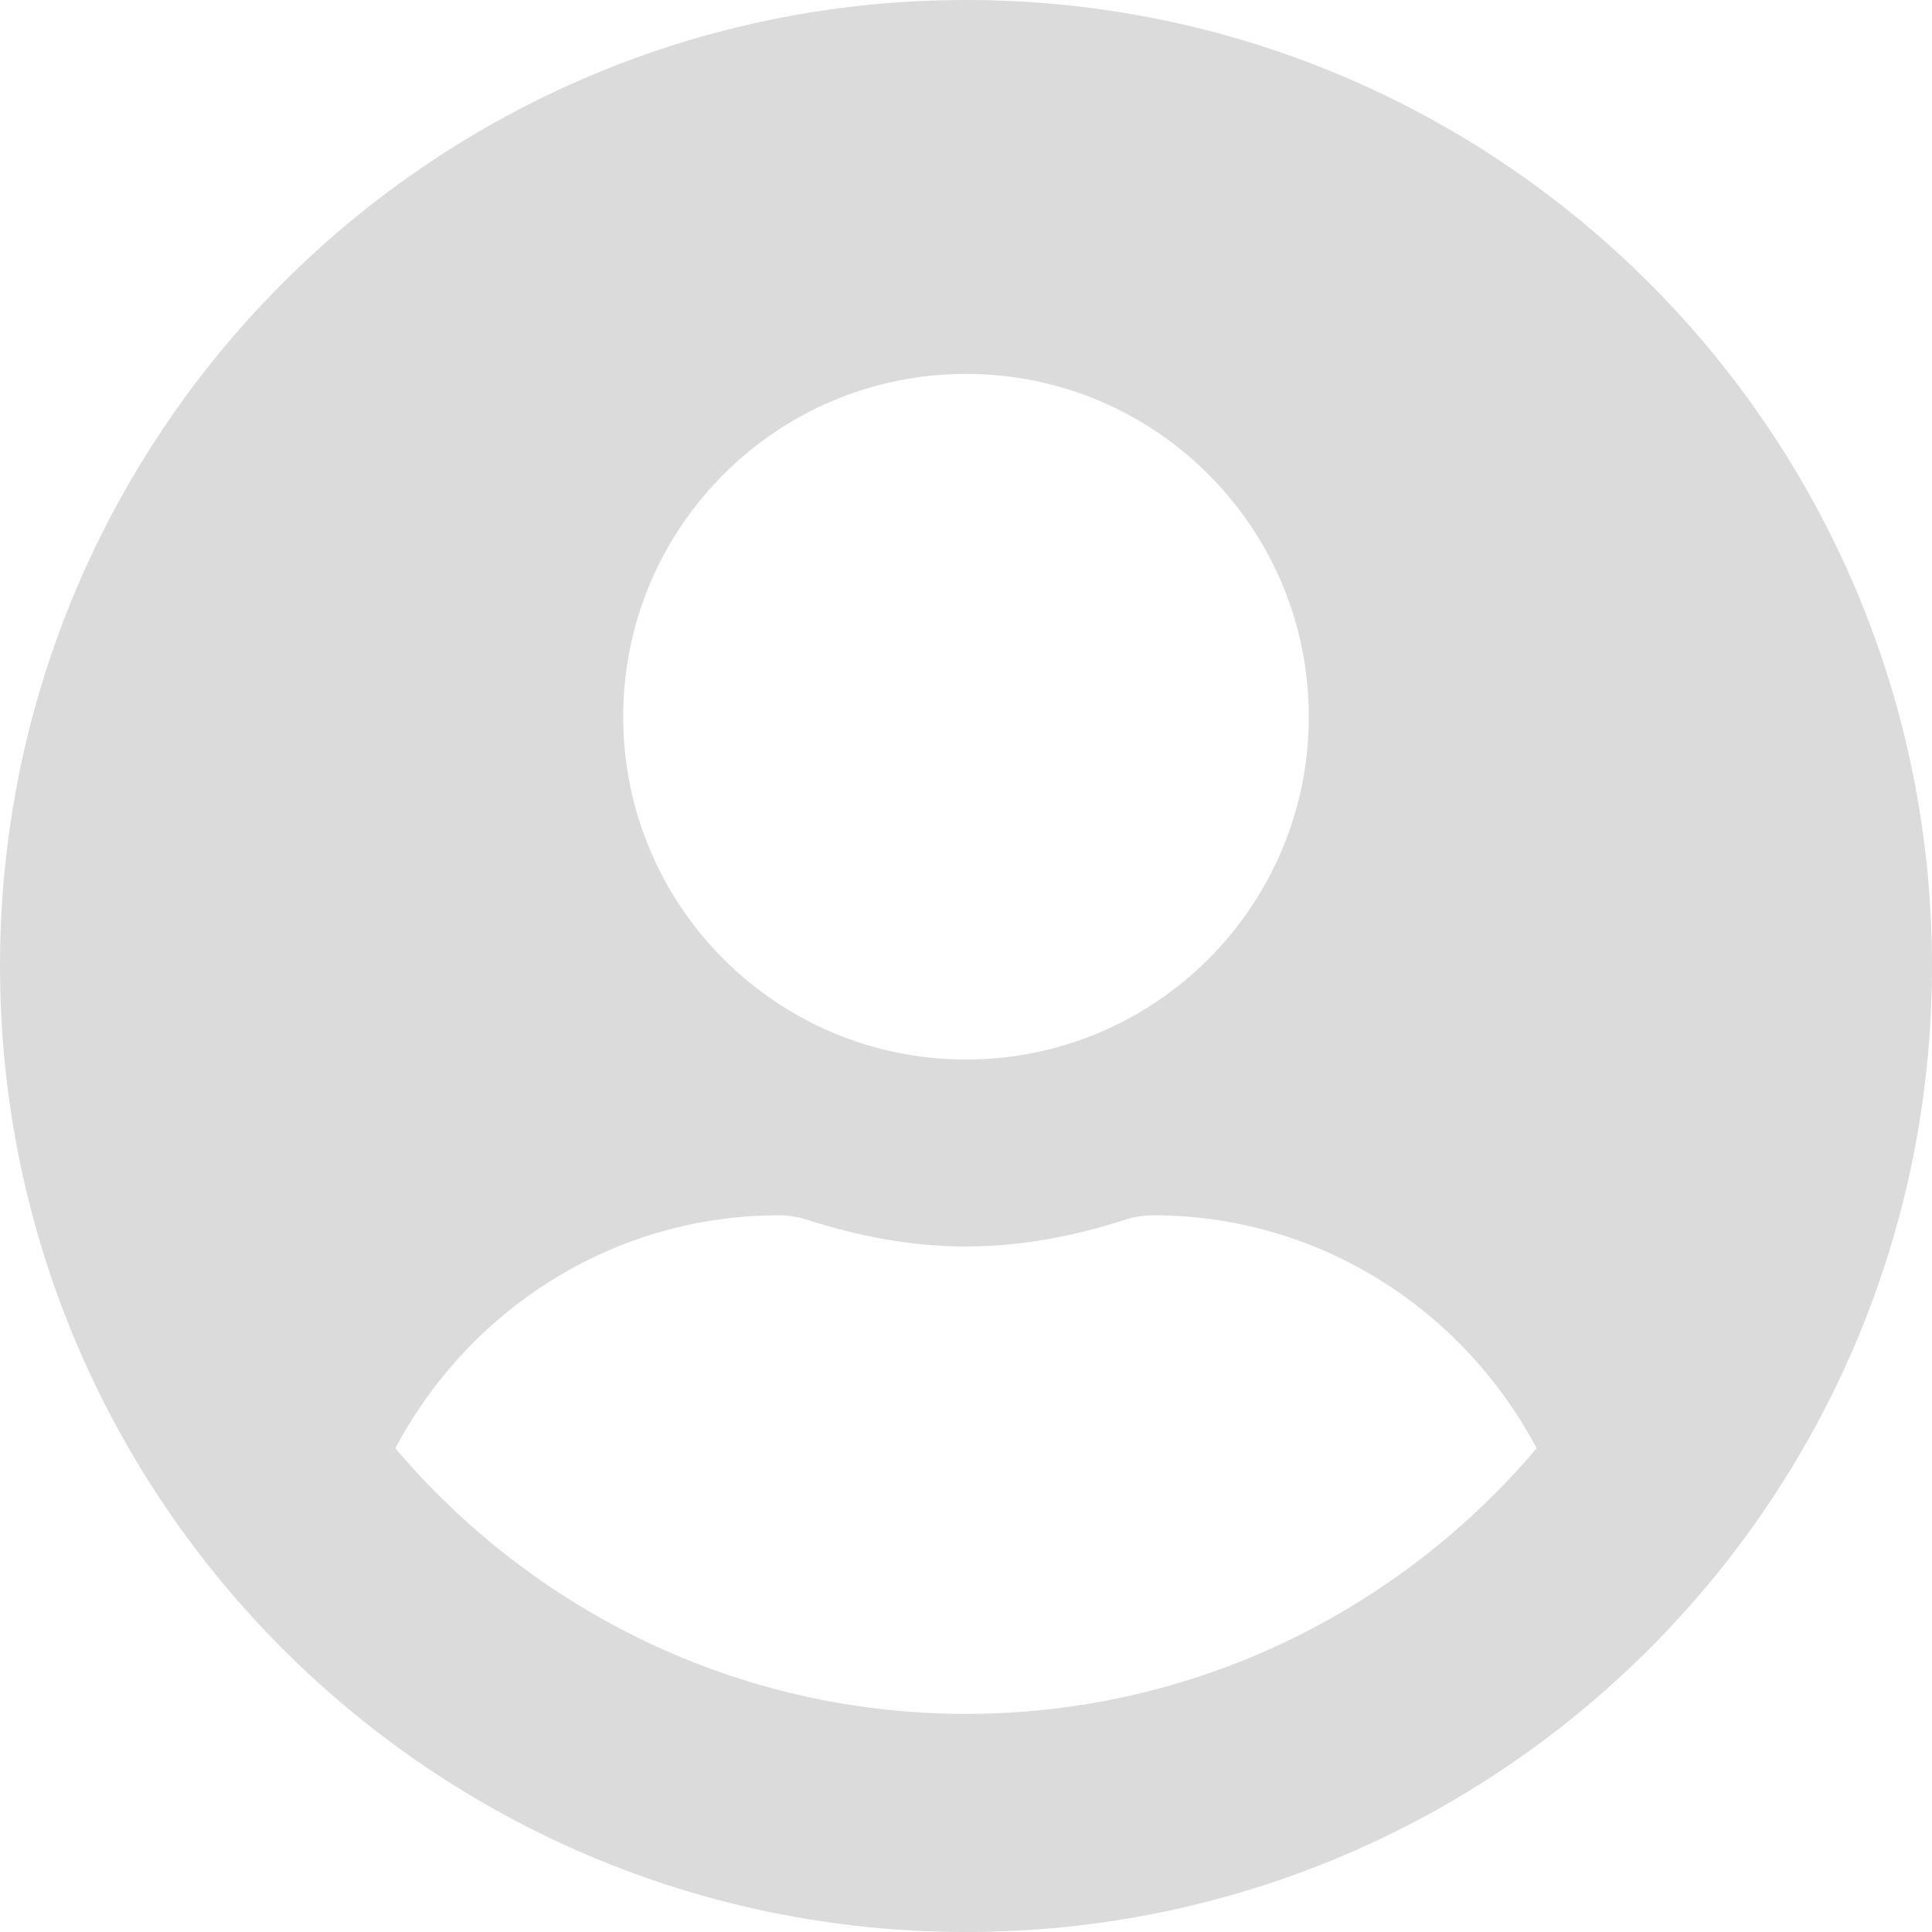
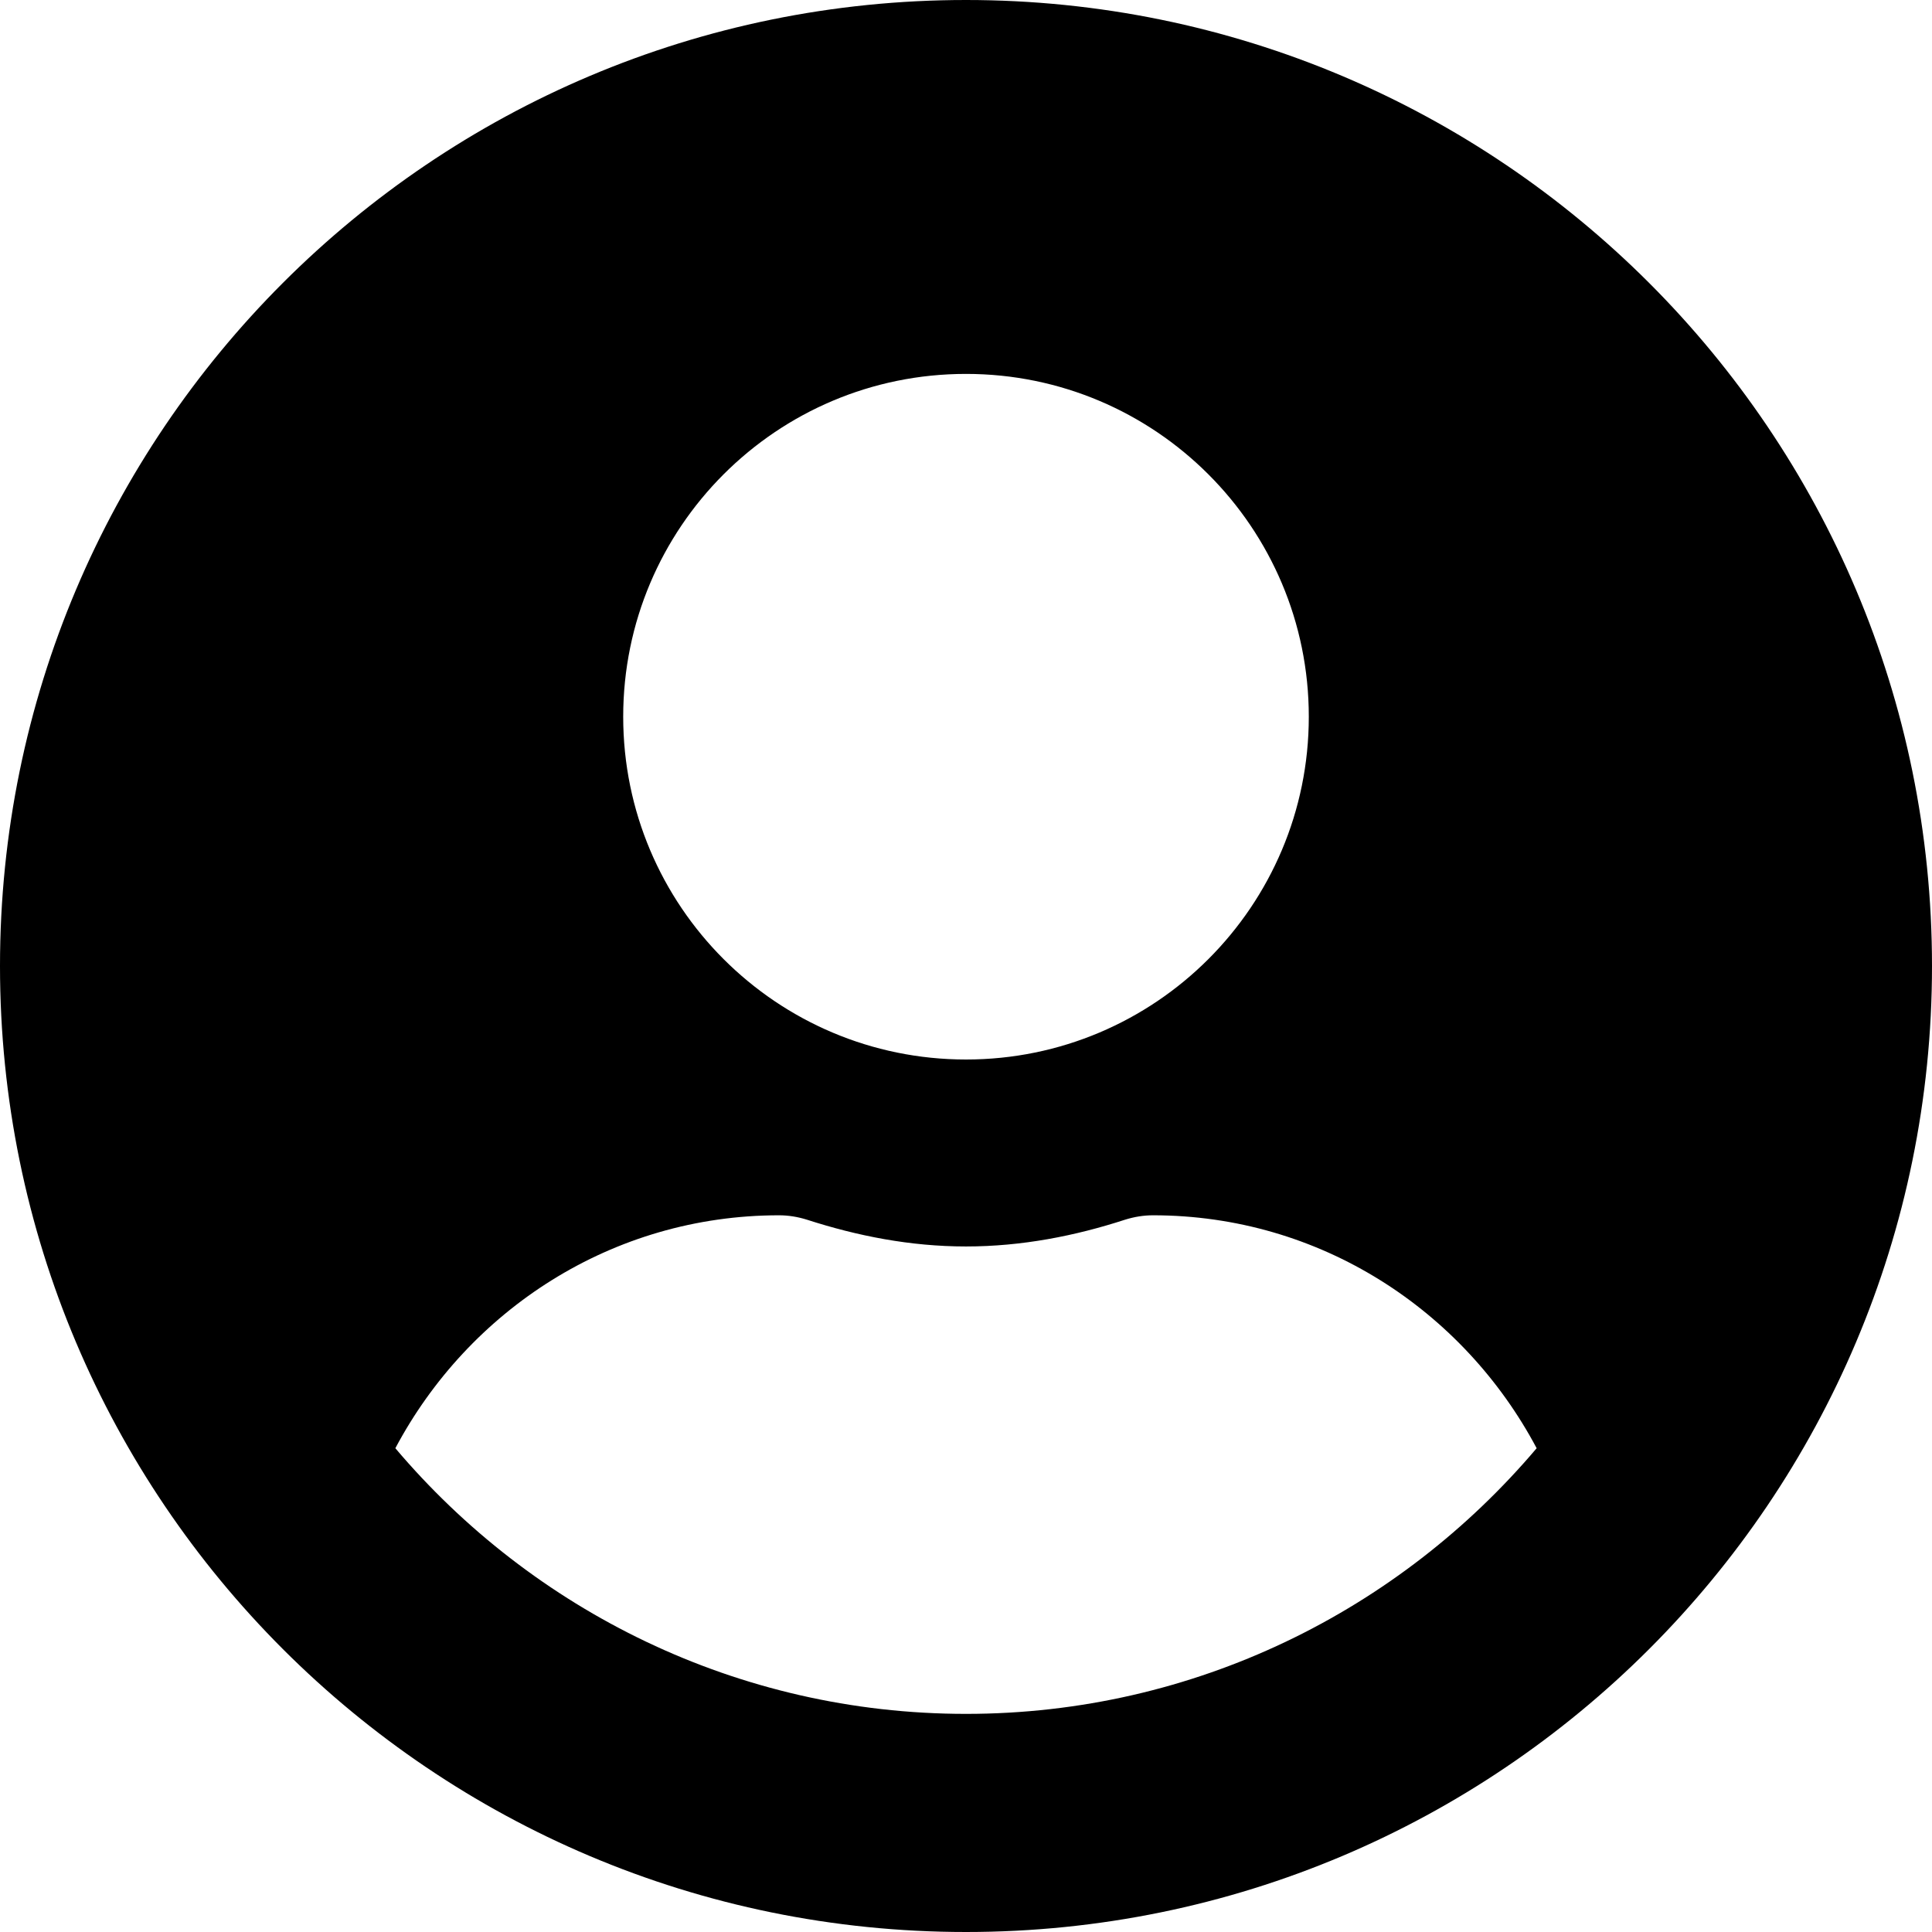
<svg xmlns="http://www.w3.org/2000/svg" width="30" height="30" viewBox="0 0 30 30" fill="none">
-   <path d="M15 0C6.714 0 0 6.714 0 15C0 23.286 6.714 30 15 30C23.286 30 30 23.286 30 15C30 6.714 23.286 0 15 0ZM15 5.806C17.939 5.806 20.323 8.19 20.323 11.129C20.323 14.069 17.939 16.452 15 16.452C12.06 16.452 9.677 14.069 9.677 11.129C9.677 8.19 12.06 5.806 15 5.806ZM15 26.613C11.45 26.613 8.268 25.004 6.139 22.488C7.276 20.347 9.502 18.871 12.097 18.871C12.242 18.871 12.387 18.895 12.526 18.938C13.312 19.192 14.135 19.355 15 19.355C15.865 19.355 16.694 19.192 17.474 18.938C17.613 18.895 17.758 18.871 17.903 18.871C20.498 18.871 22.724 20.347 23.861 22.488C21.732 25.004 18.55 26.613 15 26.613Z" fill="#DBDBDB" />
+   <path d="M15 0C6.714 0 0 6.714 0 15C0 23.286 6.714 30 15 30C23.286 30 30 23.286 30 15C30 6.714 23.286 0 15 0ZM15 5.806C17.939 5.806 20.323 8.19 20.323 11.129C20.323 14.069 17.939 16.452 15 16.452C12.06 16.452 9.677 14.069 9.677 11.129C9.677 8.19 12.06 5.806 15 5.806ZM15 26.613C11.45 26.613 8.268 25.004 6.139 22.488C7.276 20.347 9.502 18.871 12.097 18.871C12.242 18.871 12.387 18.895 12.526 18.938C13.312 19.192 14.135 19.355 15 19.355C15.865 19.355 16.694 19.192 17.474 18.938C17.613 18.895 17.758 18.871 17.903 18.871C20.498 18.871 22.724 20.347 23.861 22.488C21.732 25.004 18.55 26.613 15 26.613Z" fill="#000" />
</svg>
